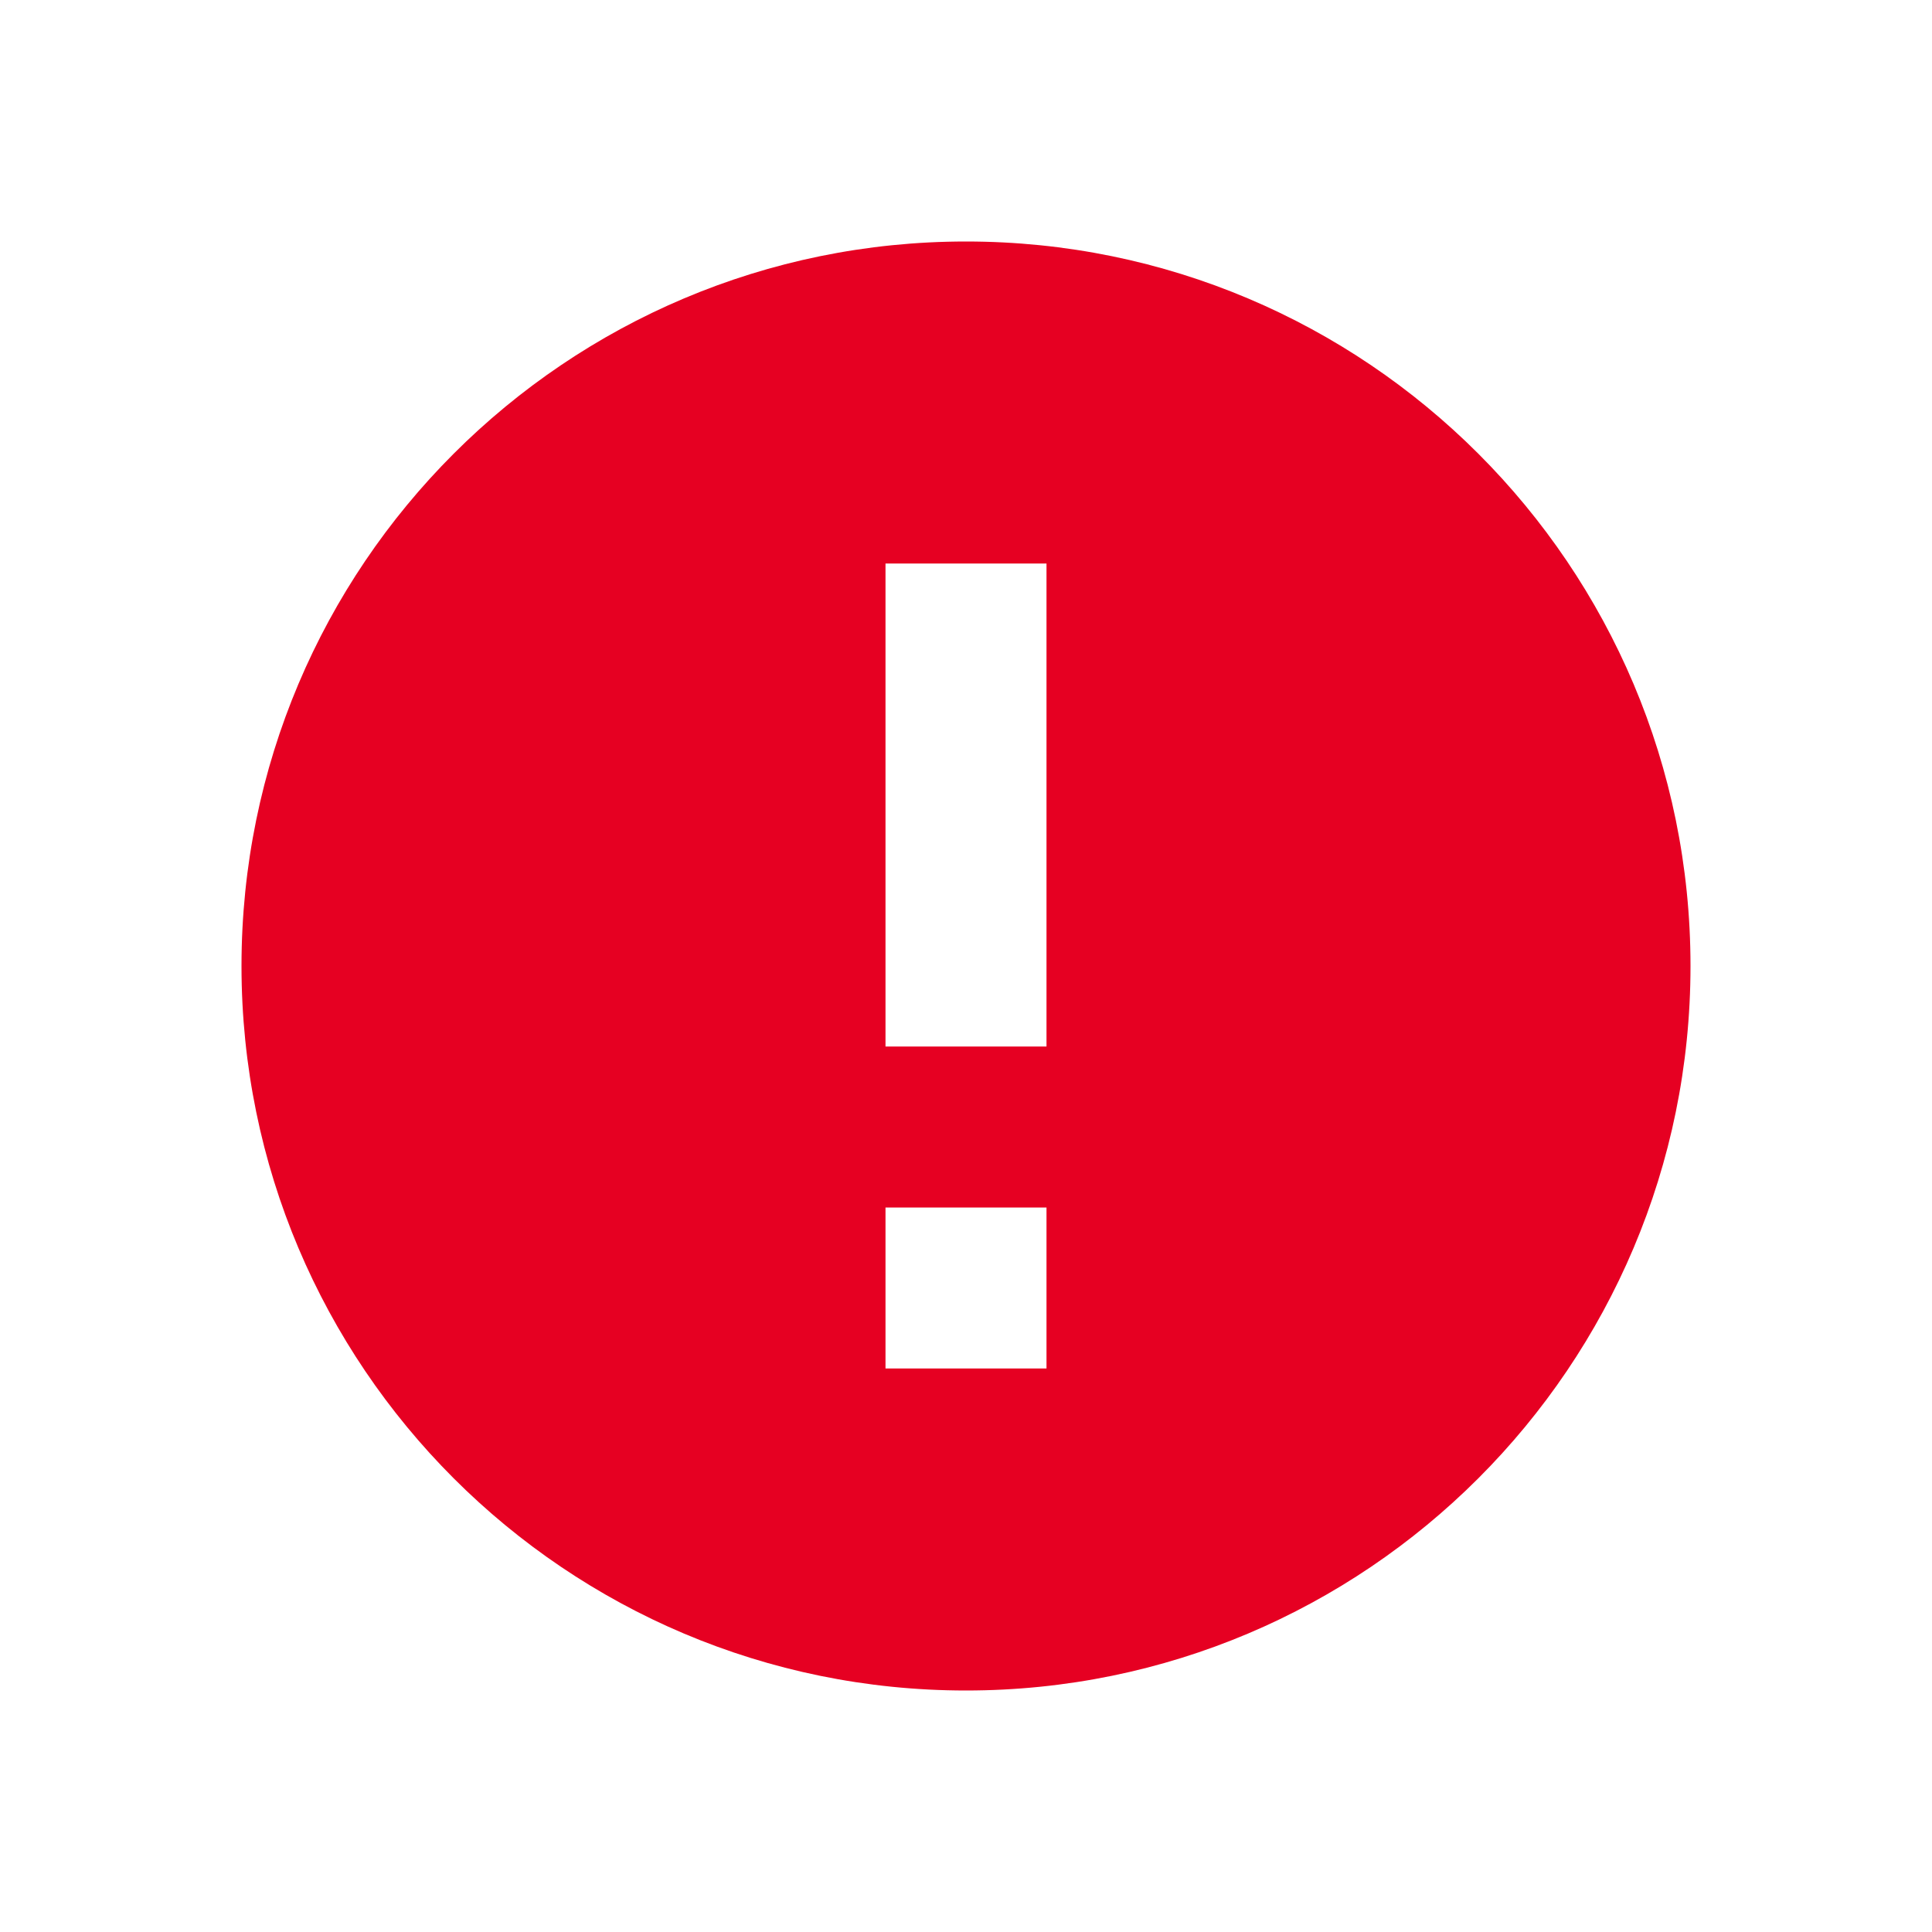
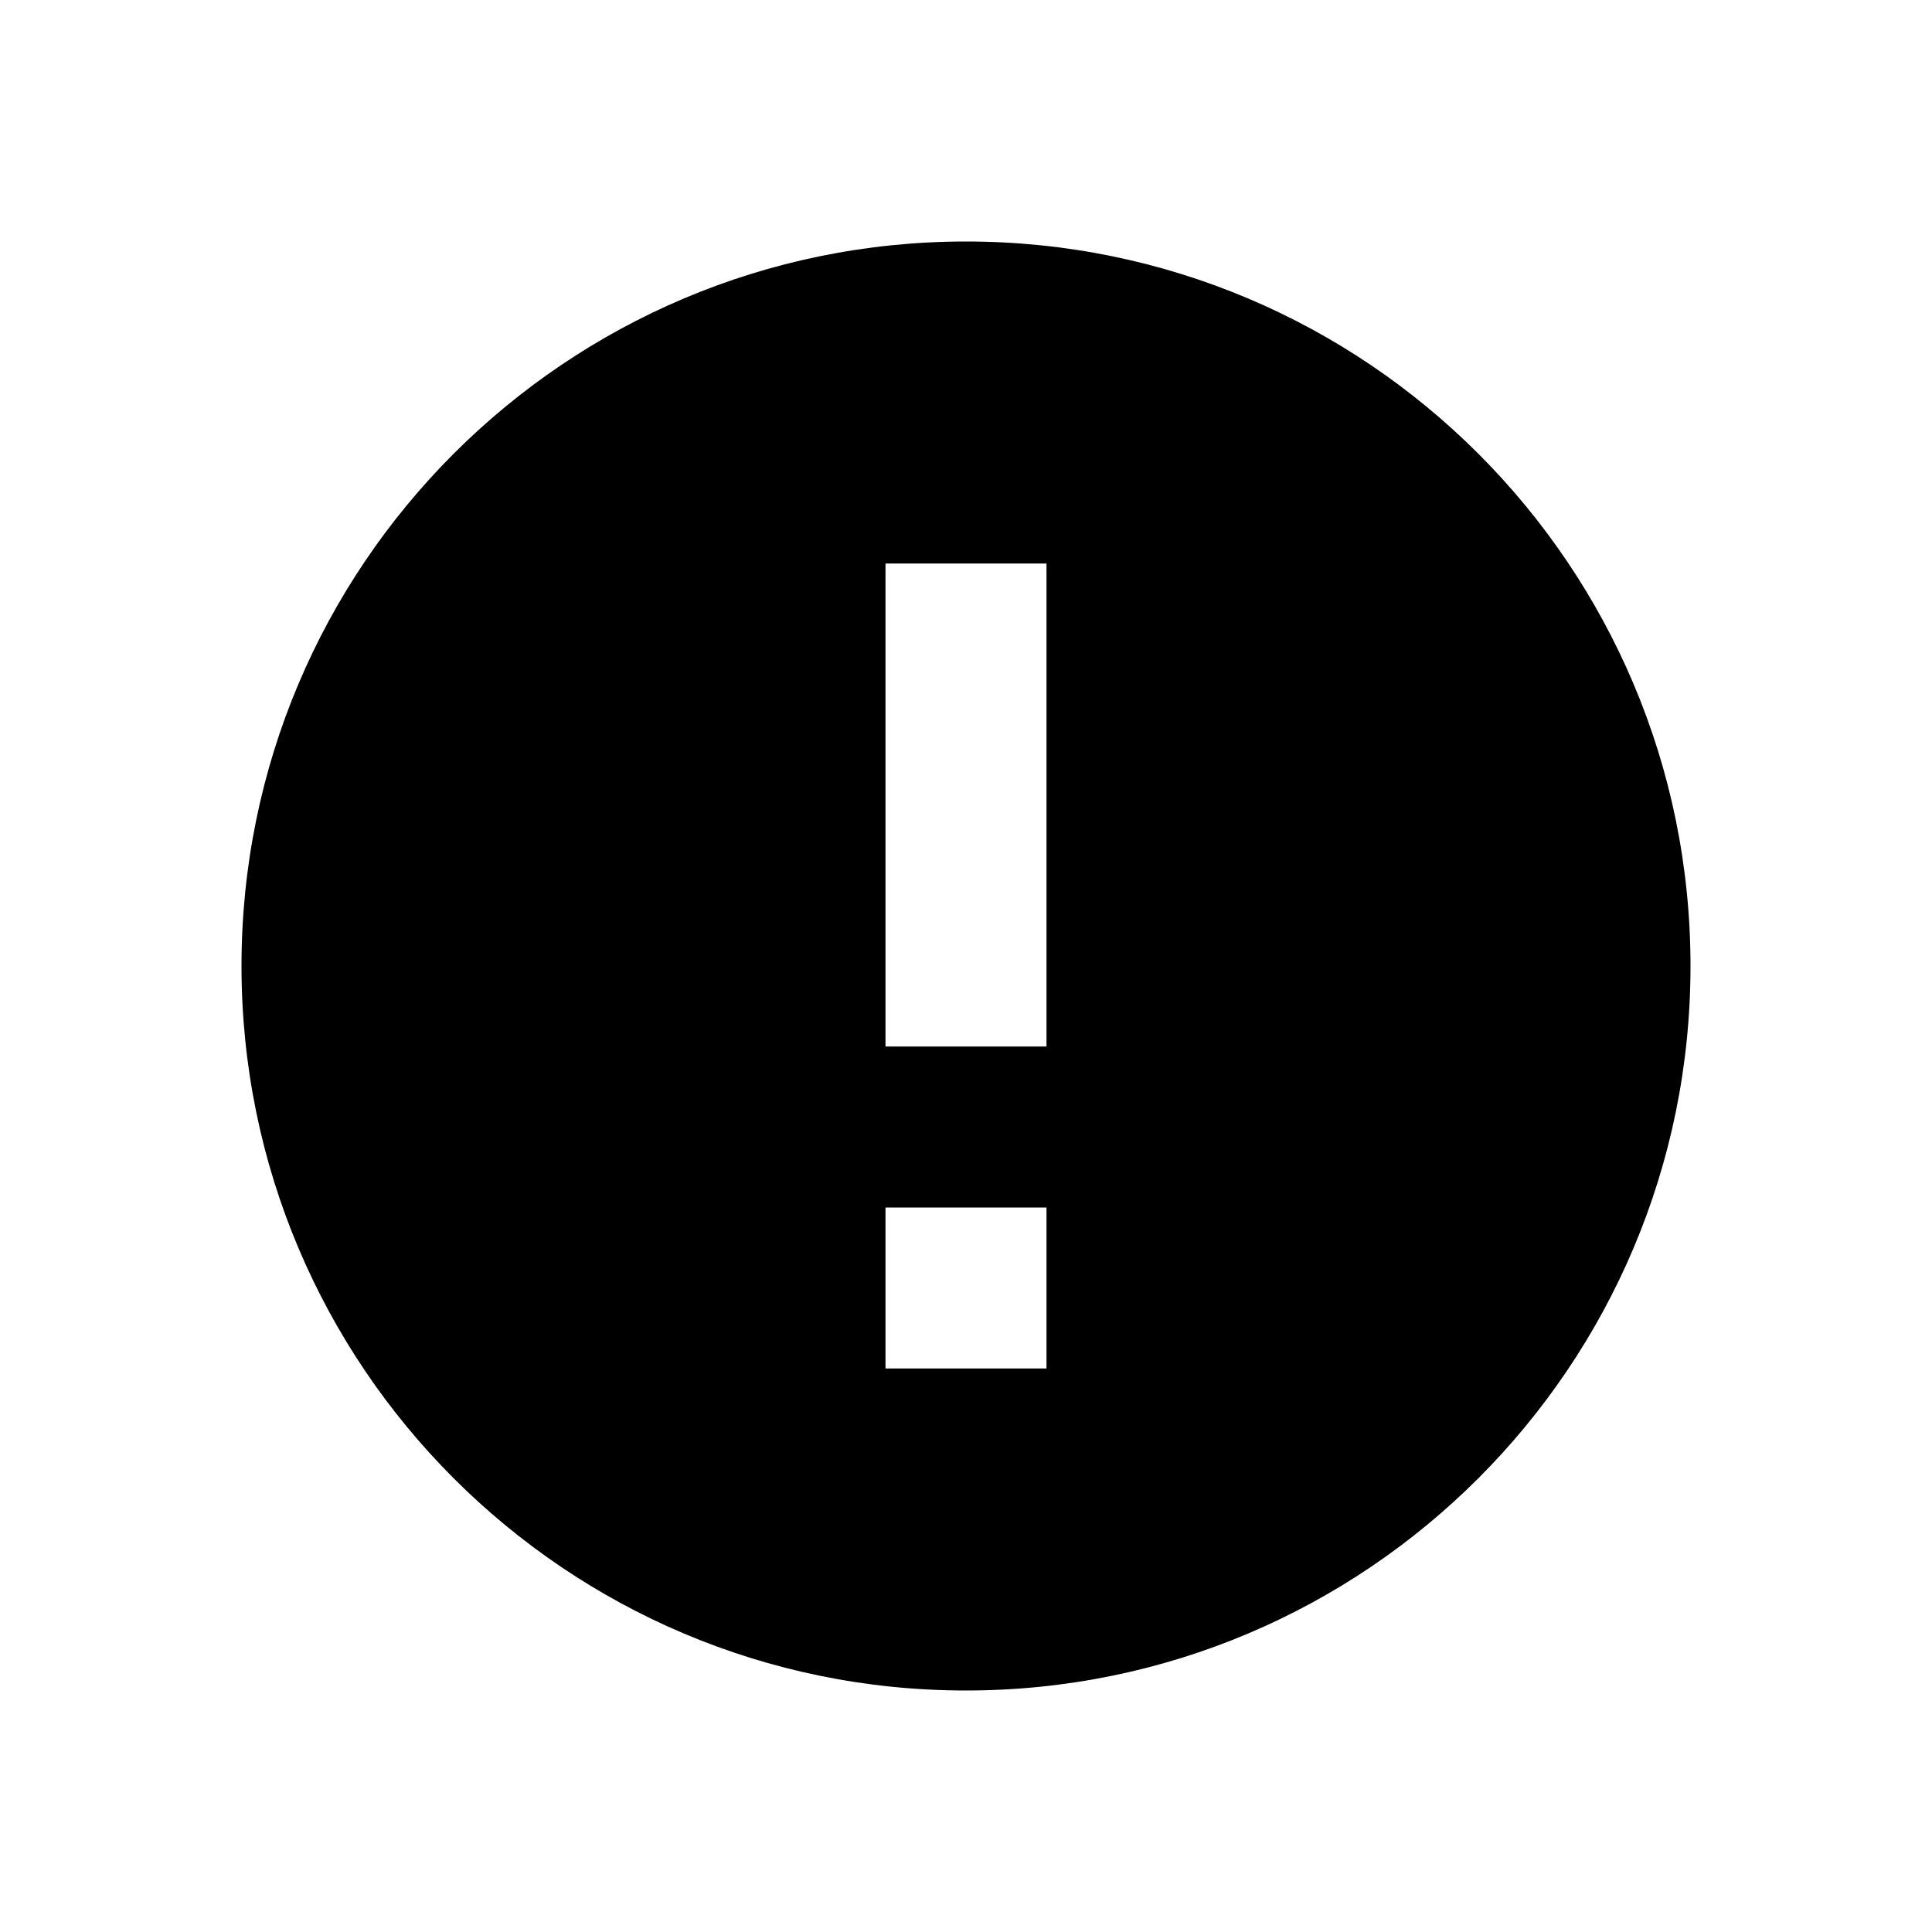
<svg xmlns="http://www.w3.org/2000/svg" width="24" height="24" viewBox="0 0 24 24" fill="none">
-   <path fill-rule="evenodd" clip-rule="evenodd" d="M12 3C16.971 3 21 7.029 21 12C21 16.971 16.971 21 12 21C7.029 21 3 16.971 3 12C3 7.029 7.029 3 12 3ZM11 17H13V15H11V17ZM11 7V13H13V7H11Z" fill="#E60022" />
+   <path fill-rule="evenodd" clip-rule="evenodd" d="M12 3C16.971 3 21 7.029 21 12C21 16.971 16.971 21 12 21C7.029 21 3 16.971 3 12C3 7.029 7.029 3 12 3ZM11 17H13V15H11V17ZM11 7V13H13V7H11Z" fill="currentColor" />
</svg>
